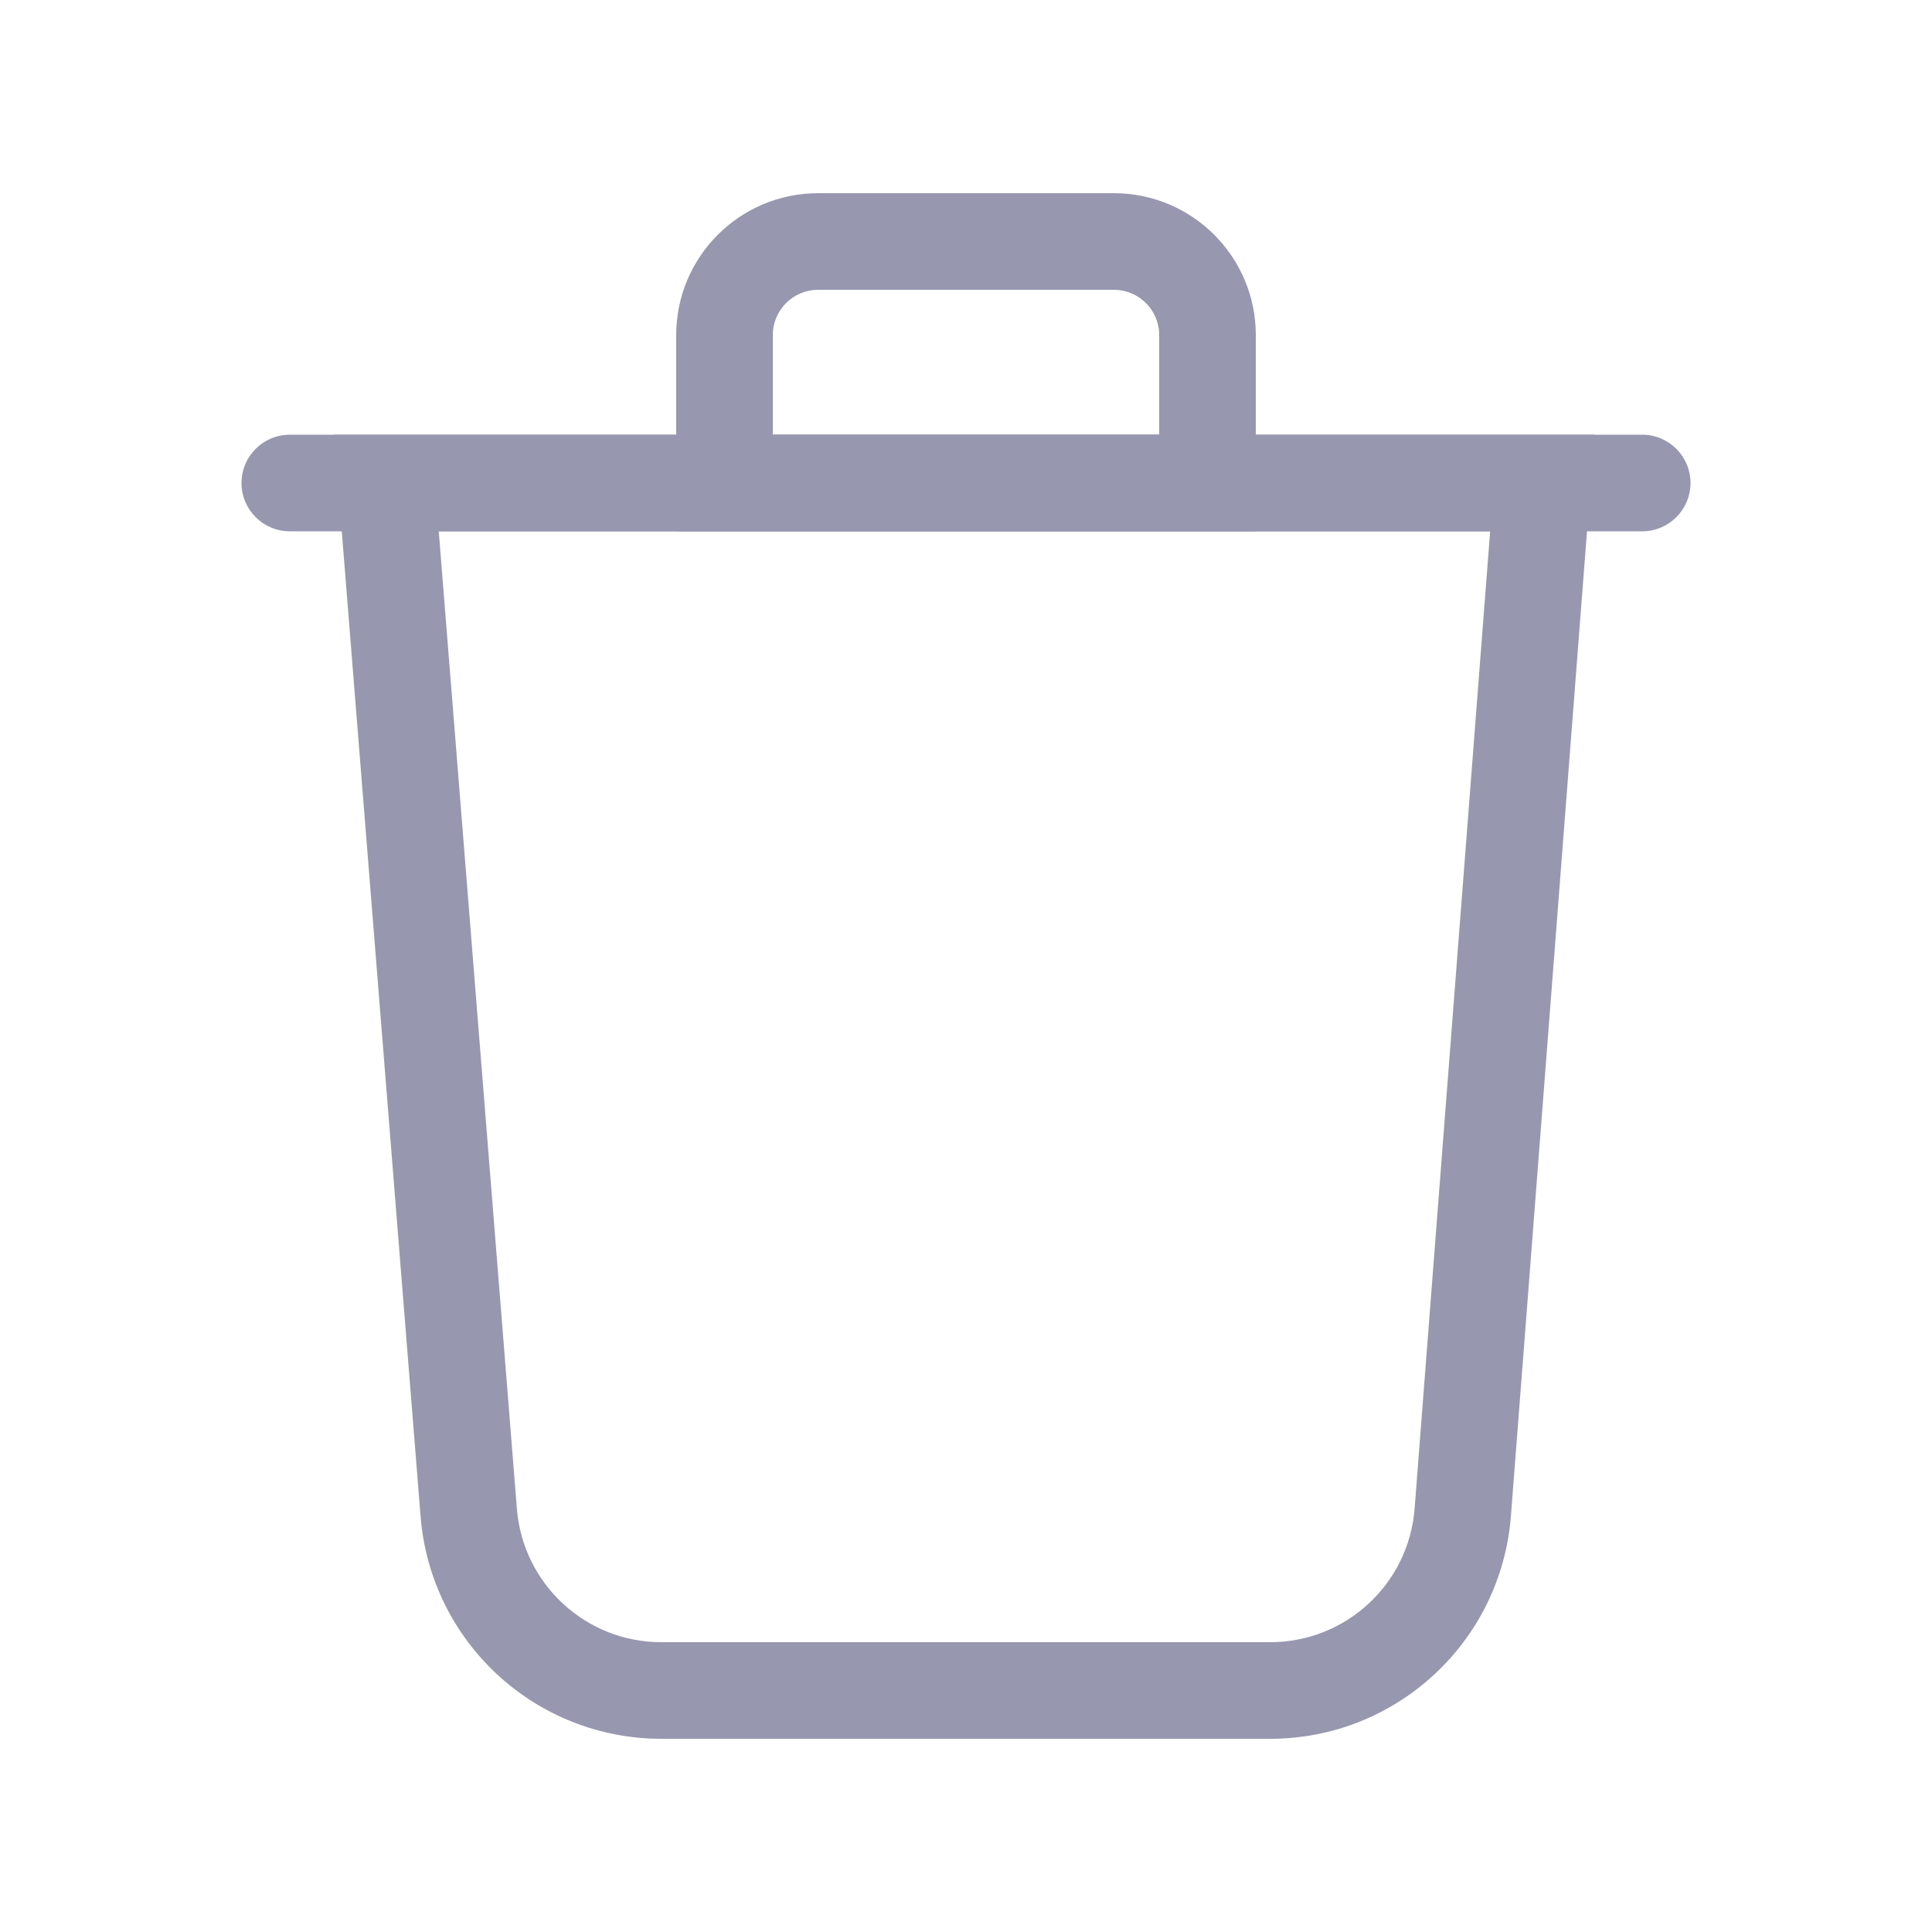
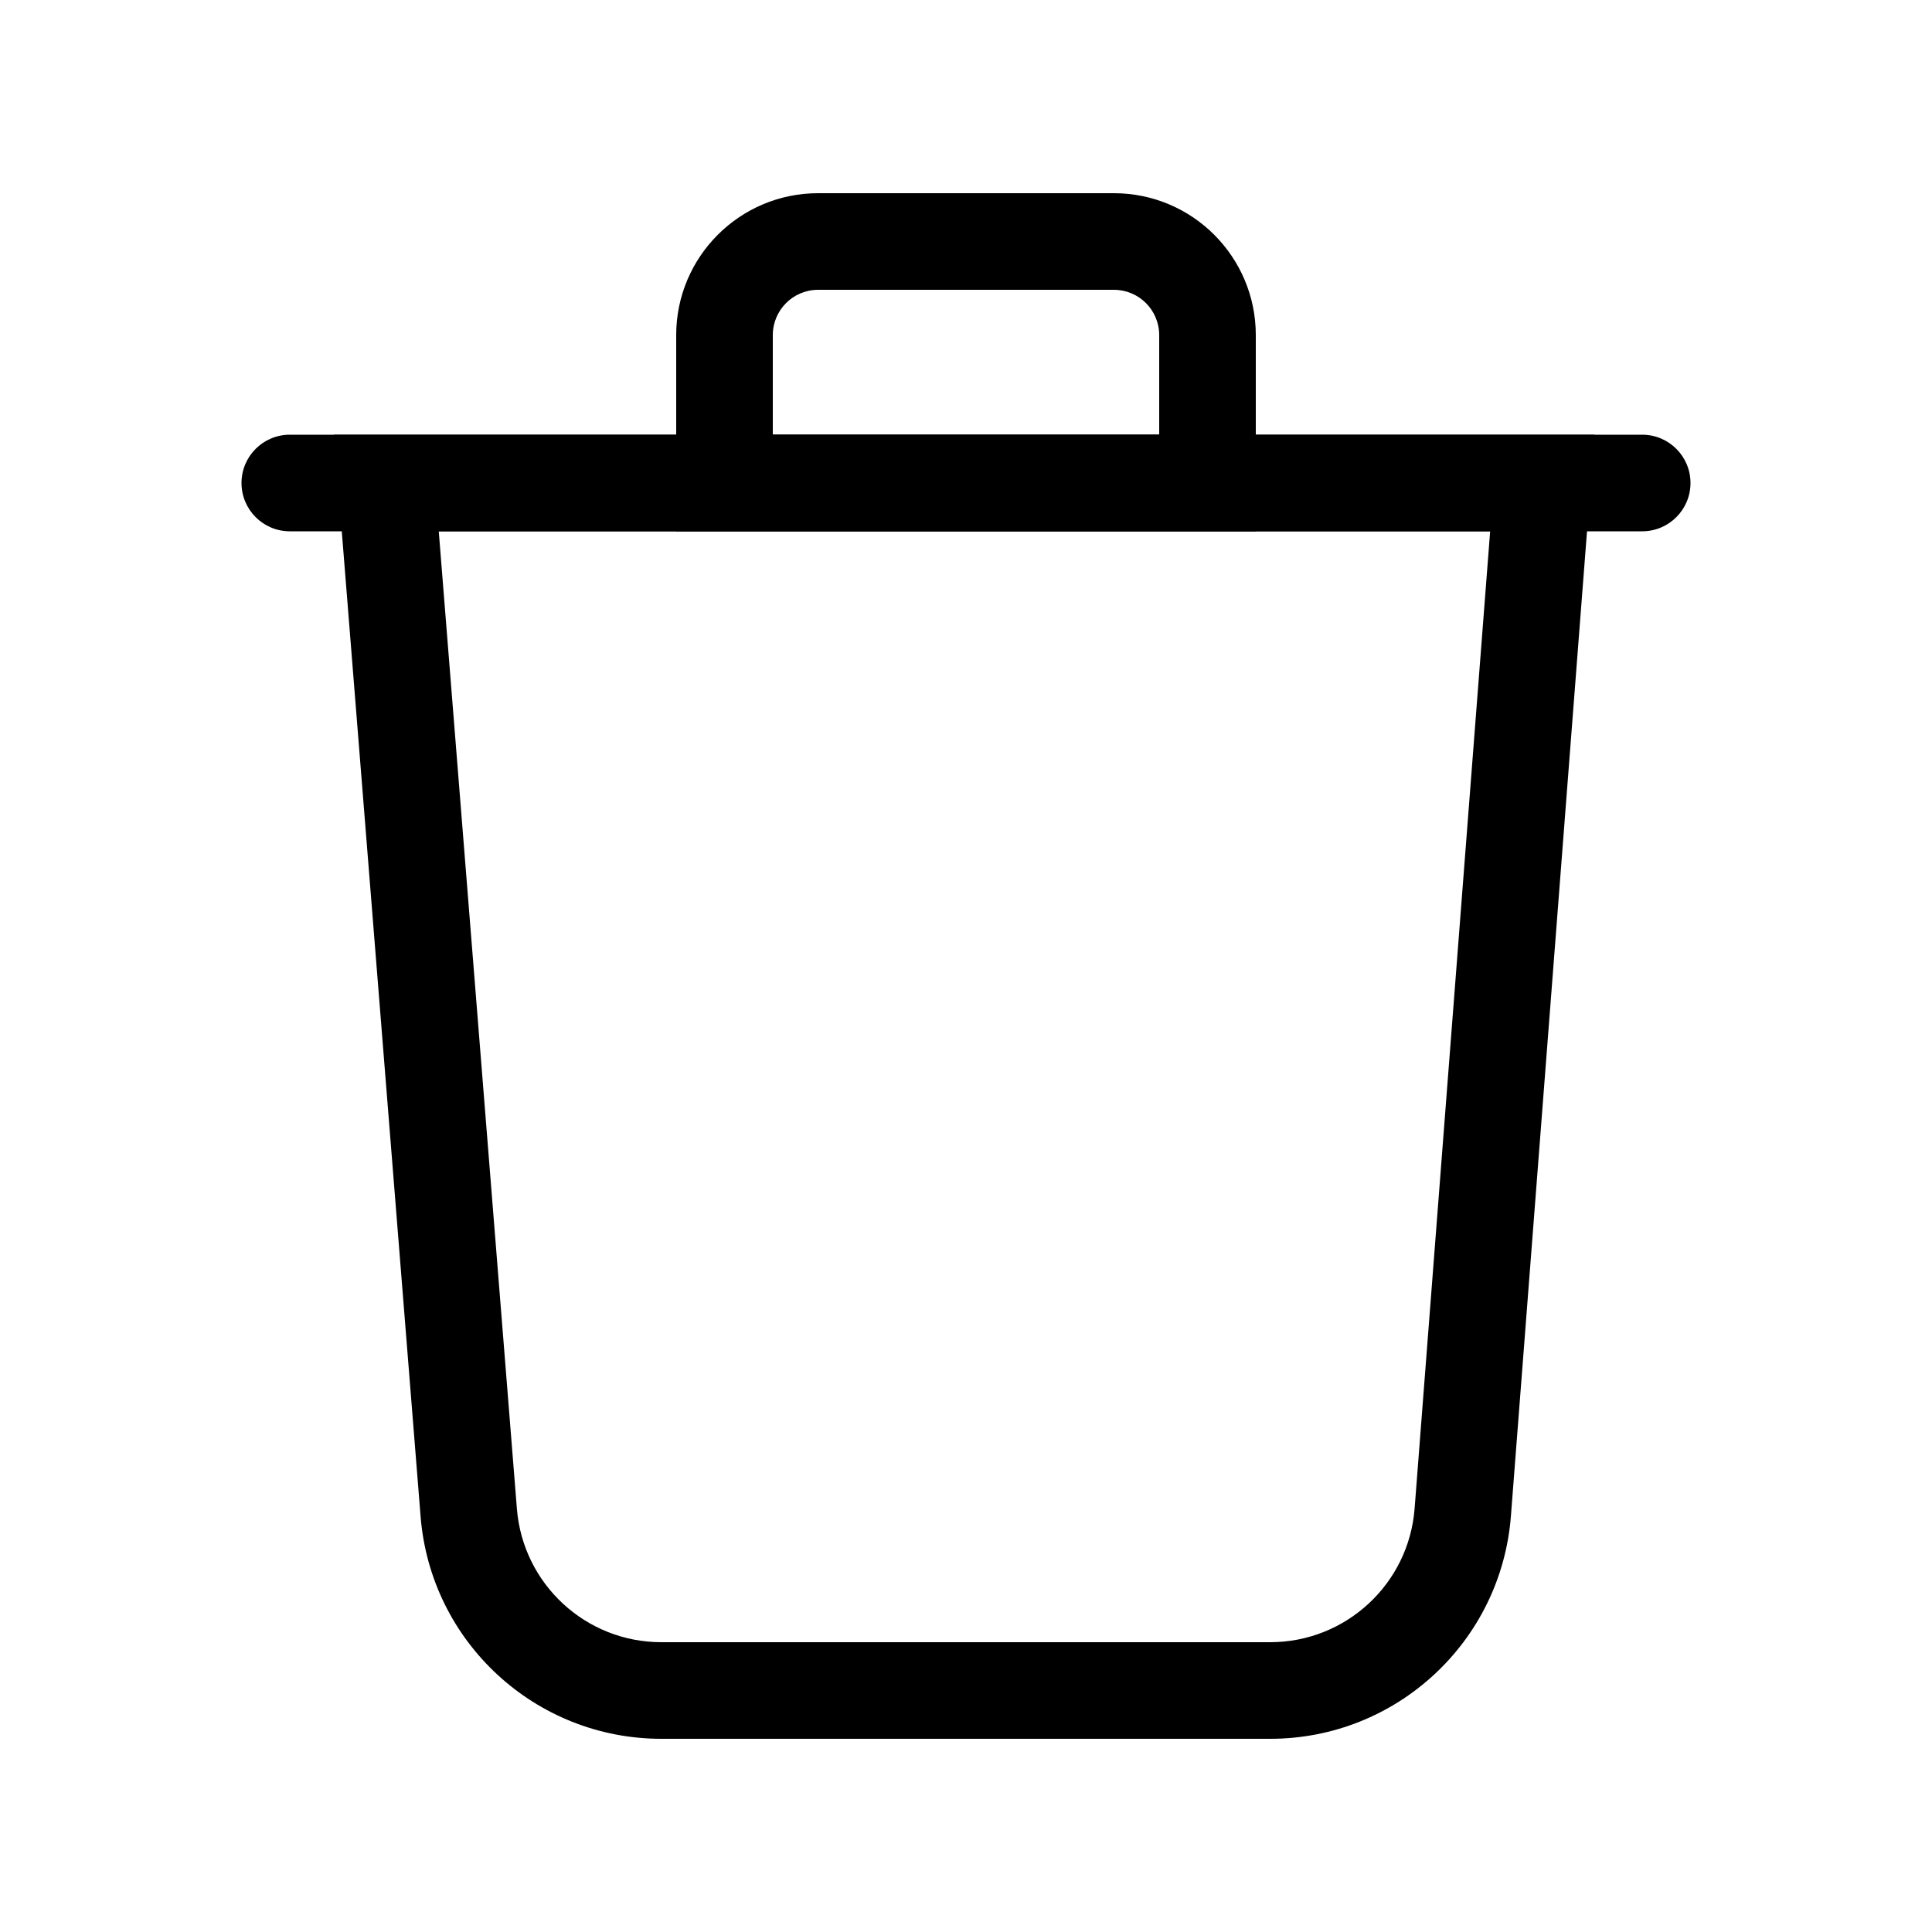
<svg xmlns="http://www.w3.org/2000/svg" width="20" height="20" viewBox="0 0 20 20" fill="none">
  <g id="icon-20">
    <g id="Vector">
-       <path fill-rule="evenodd" clip-rule="evenodd" d="M2.5 5C2.5 4.724 2.724 4.5 3 4.5H17C17.276 4.5 17.5 4.724 17.5 5C17.5 5.276 17.276 5.5 17 5.5H3C2.724 5.5 2.5 5.276 2.5 5Z" fill="#9797AF" />
-       <path fill-rule="evenodd" clip-rule="evenodd" d="M3.458 4.5H16.506L15.641 15.693C15.54 16.995 14.455 18 13.149 18H6.846C5.543 18 4.458 16.999 4.354 15.699L3.458 4.5ZM4.542 5.5L5.351 15.62C5.414 16.399 6.064 17 6.846 17H13.149C13.932 17 14.584 16.397 14.644 15.616L15.426 5.5H4.542Z" fill="#9797AF" />
-       <path fill-rule="evenodd" clip-rule="evenodd" d="M13 5.5H7V3.469C7 2.658 7.658 2 8.469 2H11.531C12.342 2 13 2.658 13 3.469V5.5ZM8.469 3C8.21 3 8 3.21 8 3.469V4.5H12V3.469C12 3.21 11.79 3 11.531 3H8.469Z" fill="#9797AF" />
+       <path fill-rule="evenodd" clip-rule="evenodd" d="M2.5 5C2.5 4.724 2.724 4.5 3 4.5H17C17.276 4.5 17.5 4.724 17.5 5C17.5 5.276 17.276 5.5 17 5.5H3C2.724 5.5 2.5 5.276 2.5 5Z" fill="currentColor" />
+       <path fill-rule="evenodd" clip-rule="evenodd" d="M3.458 4.5H16.506L15.641 15.693C15.54 16.995 14.455 18 13.149 18H6.846C5.543 18 4.458 16.999 4.354 15.699L3.458 4.5ZM4.542 5.5L5.351 15.62C5.414 16.399 6.064 17 6.846 17H13.149C13.932 17 14.584 16.397 14.644 15.616L15.426 5.5H4.542Z" fill="currentColor" />
+       <path fill-rule="evenodd" clip-rule="evenodd" d="M13 5.5H7V3.469C7 2.658 7.658 2 8.469 2H11.531C12.342 2 13 2.658 13 3.469V5.5ZM8.469 3C8.21 3 8 3.21 8 3.469V4.5H12V3.469C12 3.21 11.79 3 11.531 3H8.469Z" fill="currentColor" />
    </g>
  </g>
</svg>
